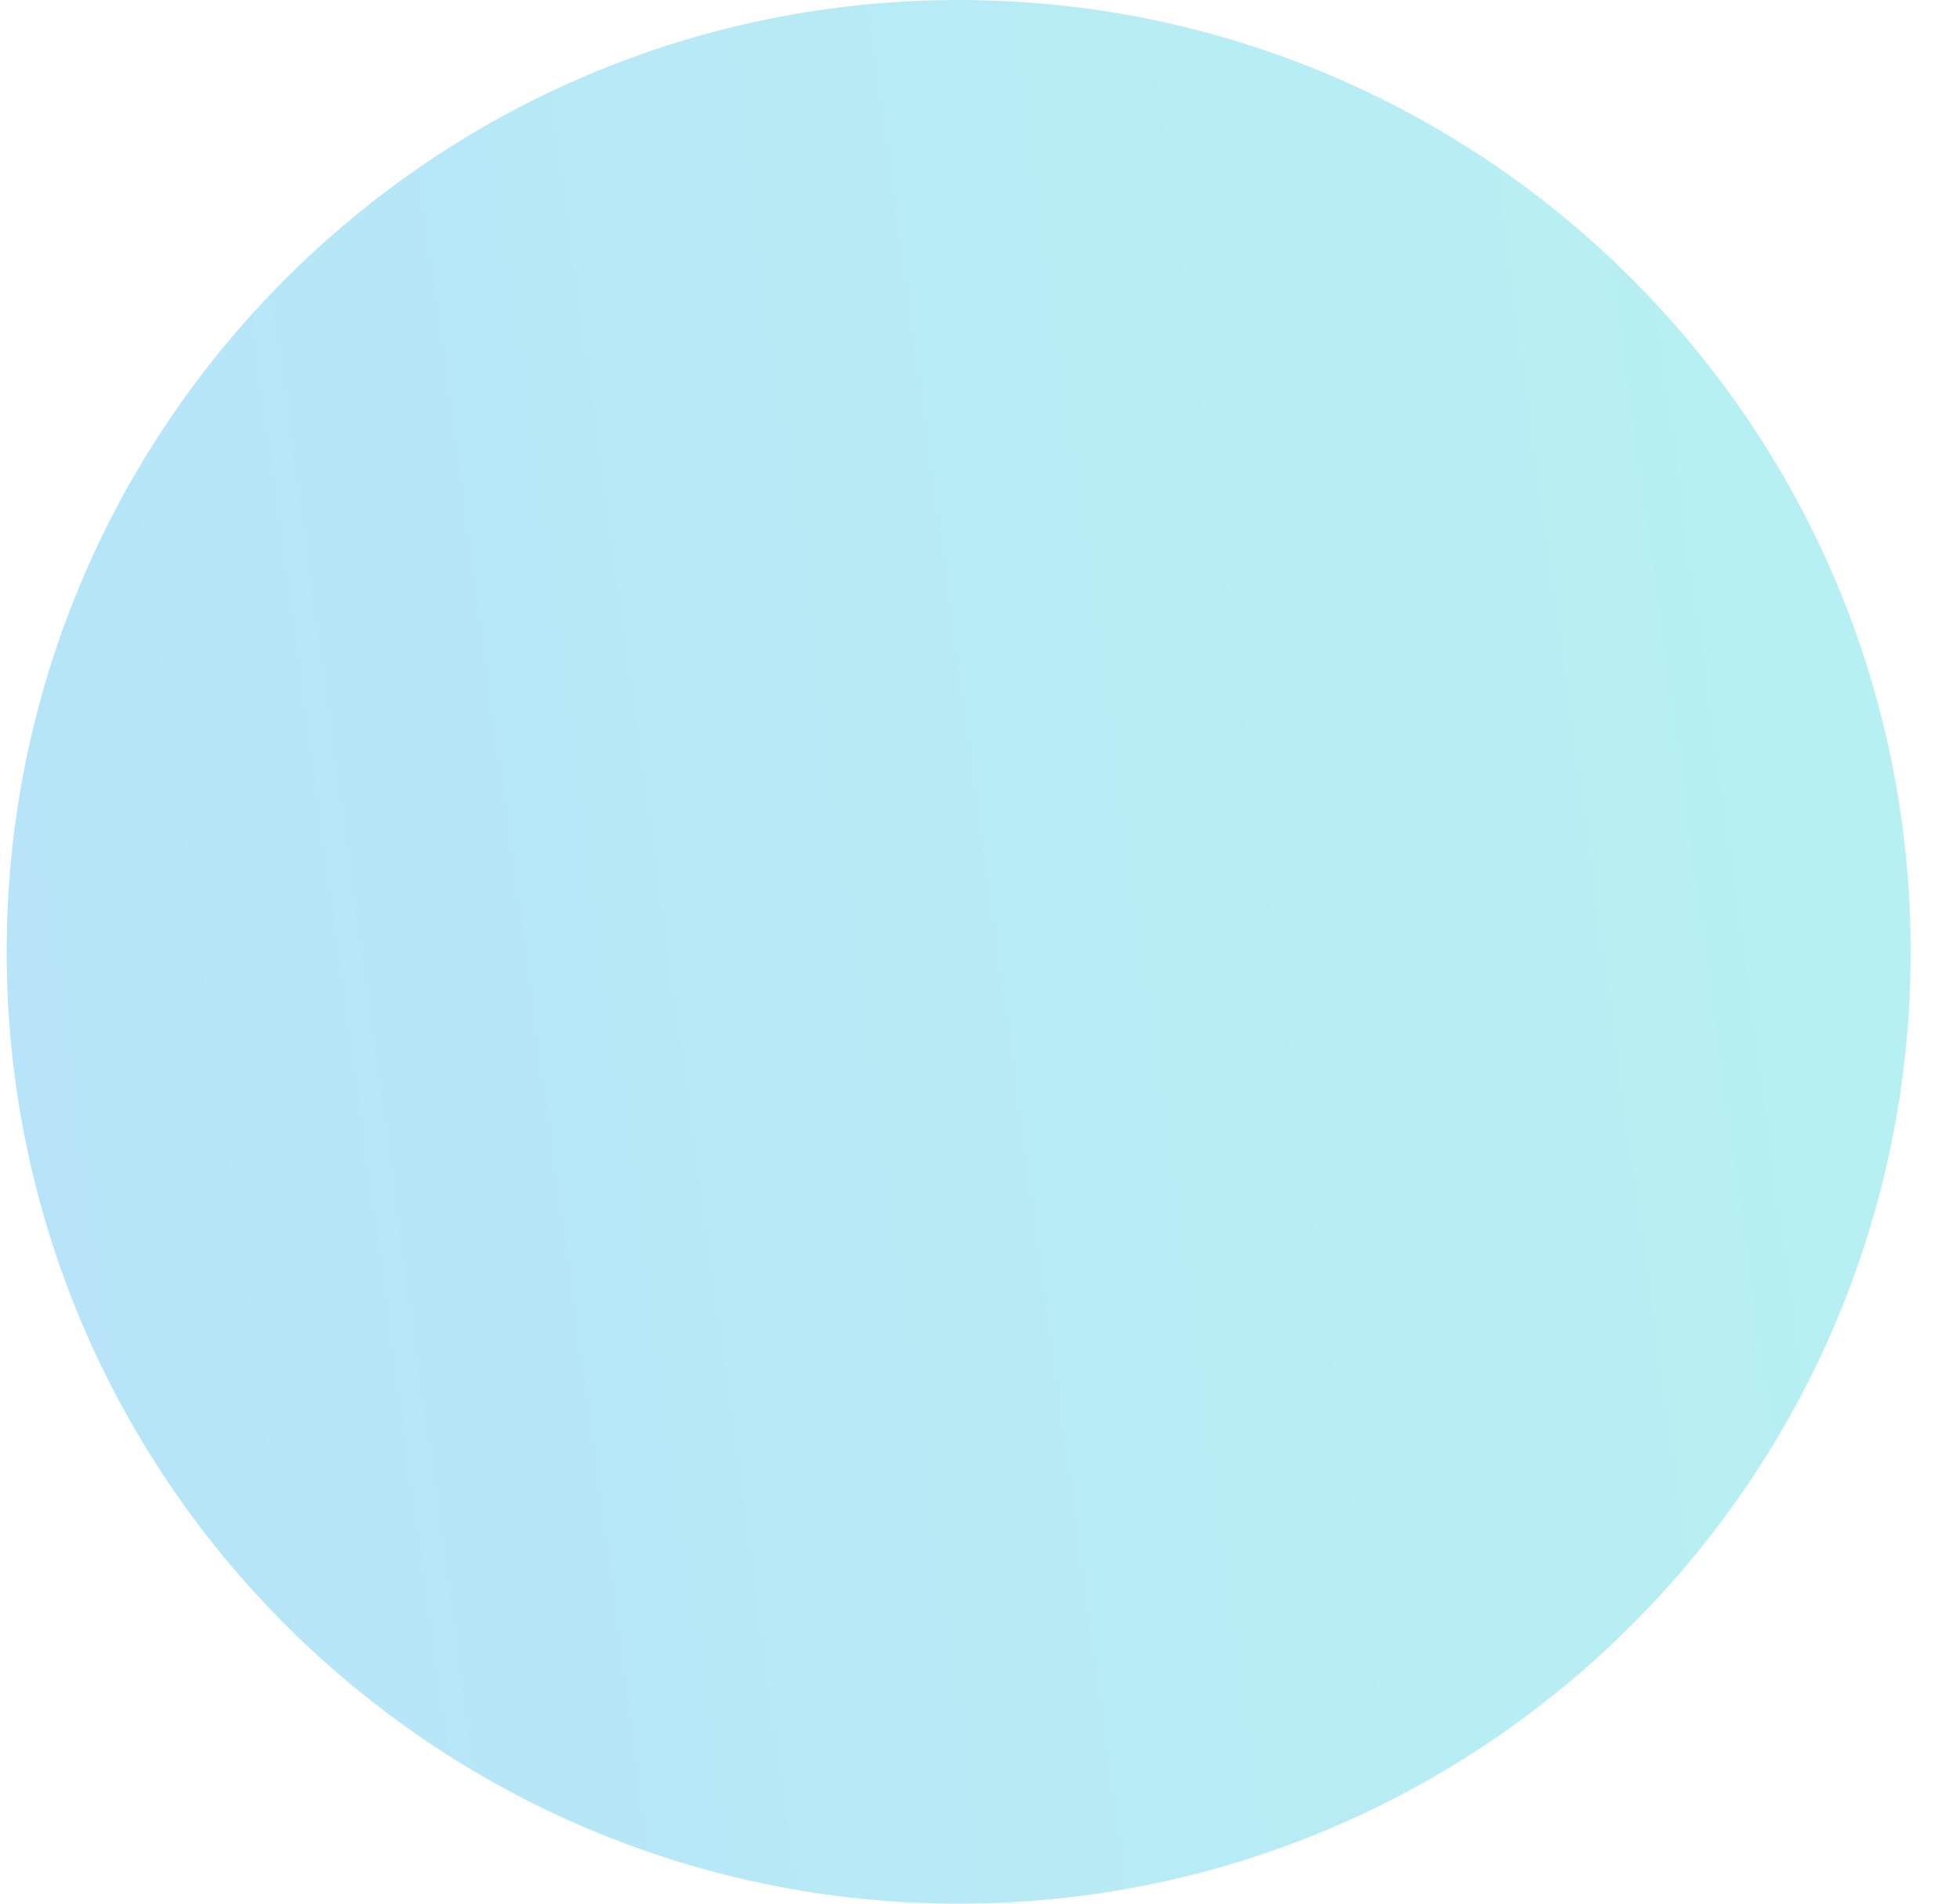
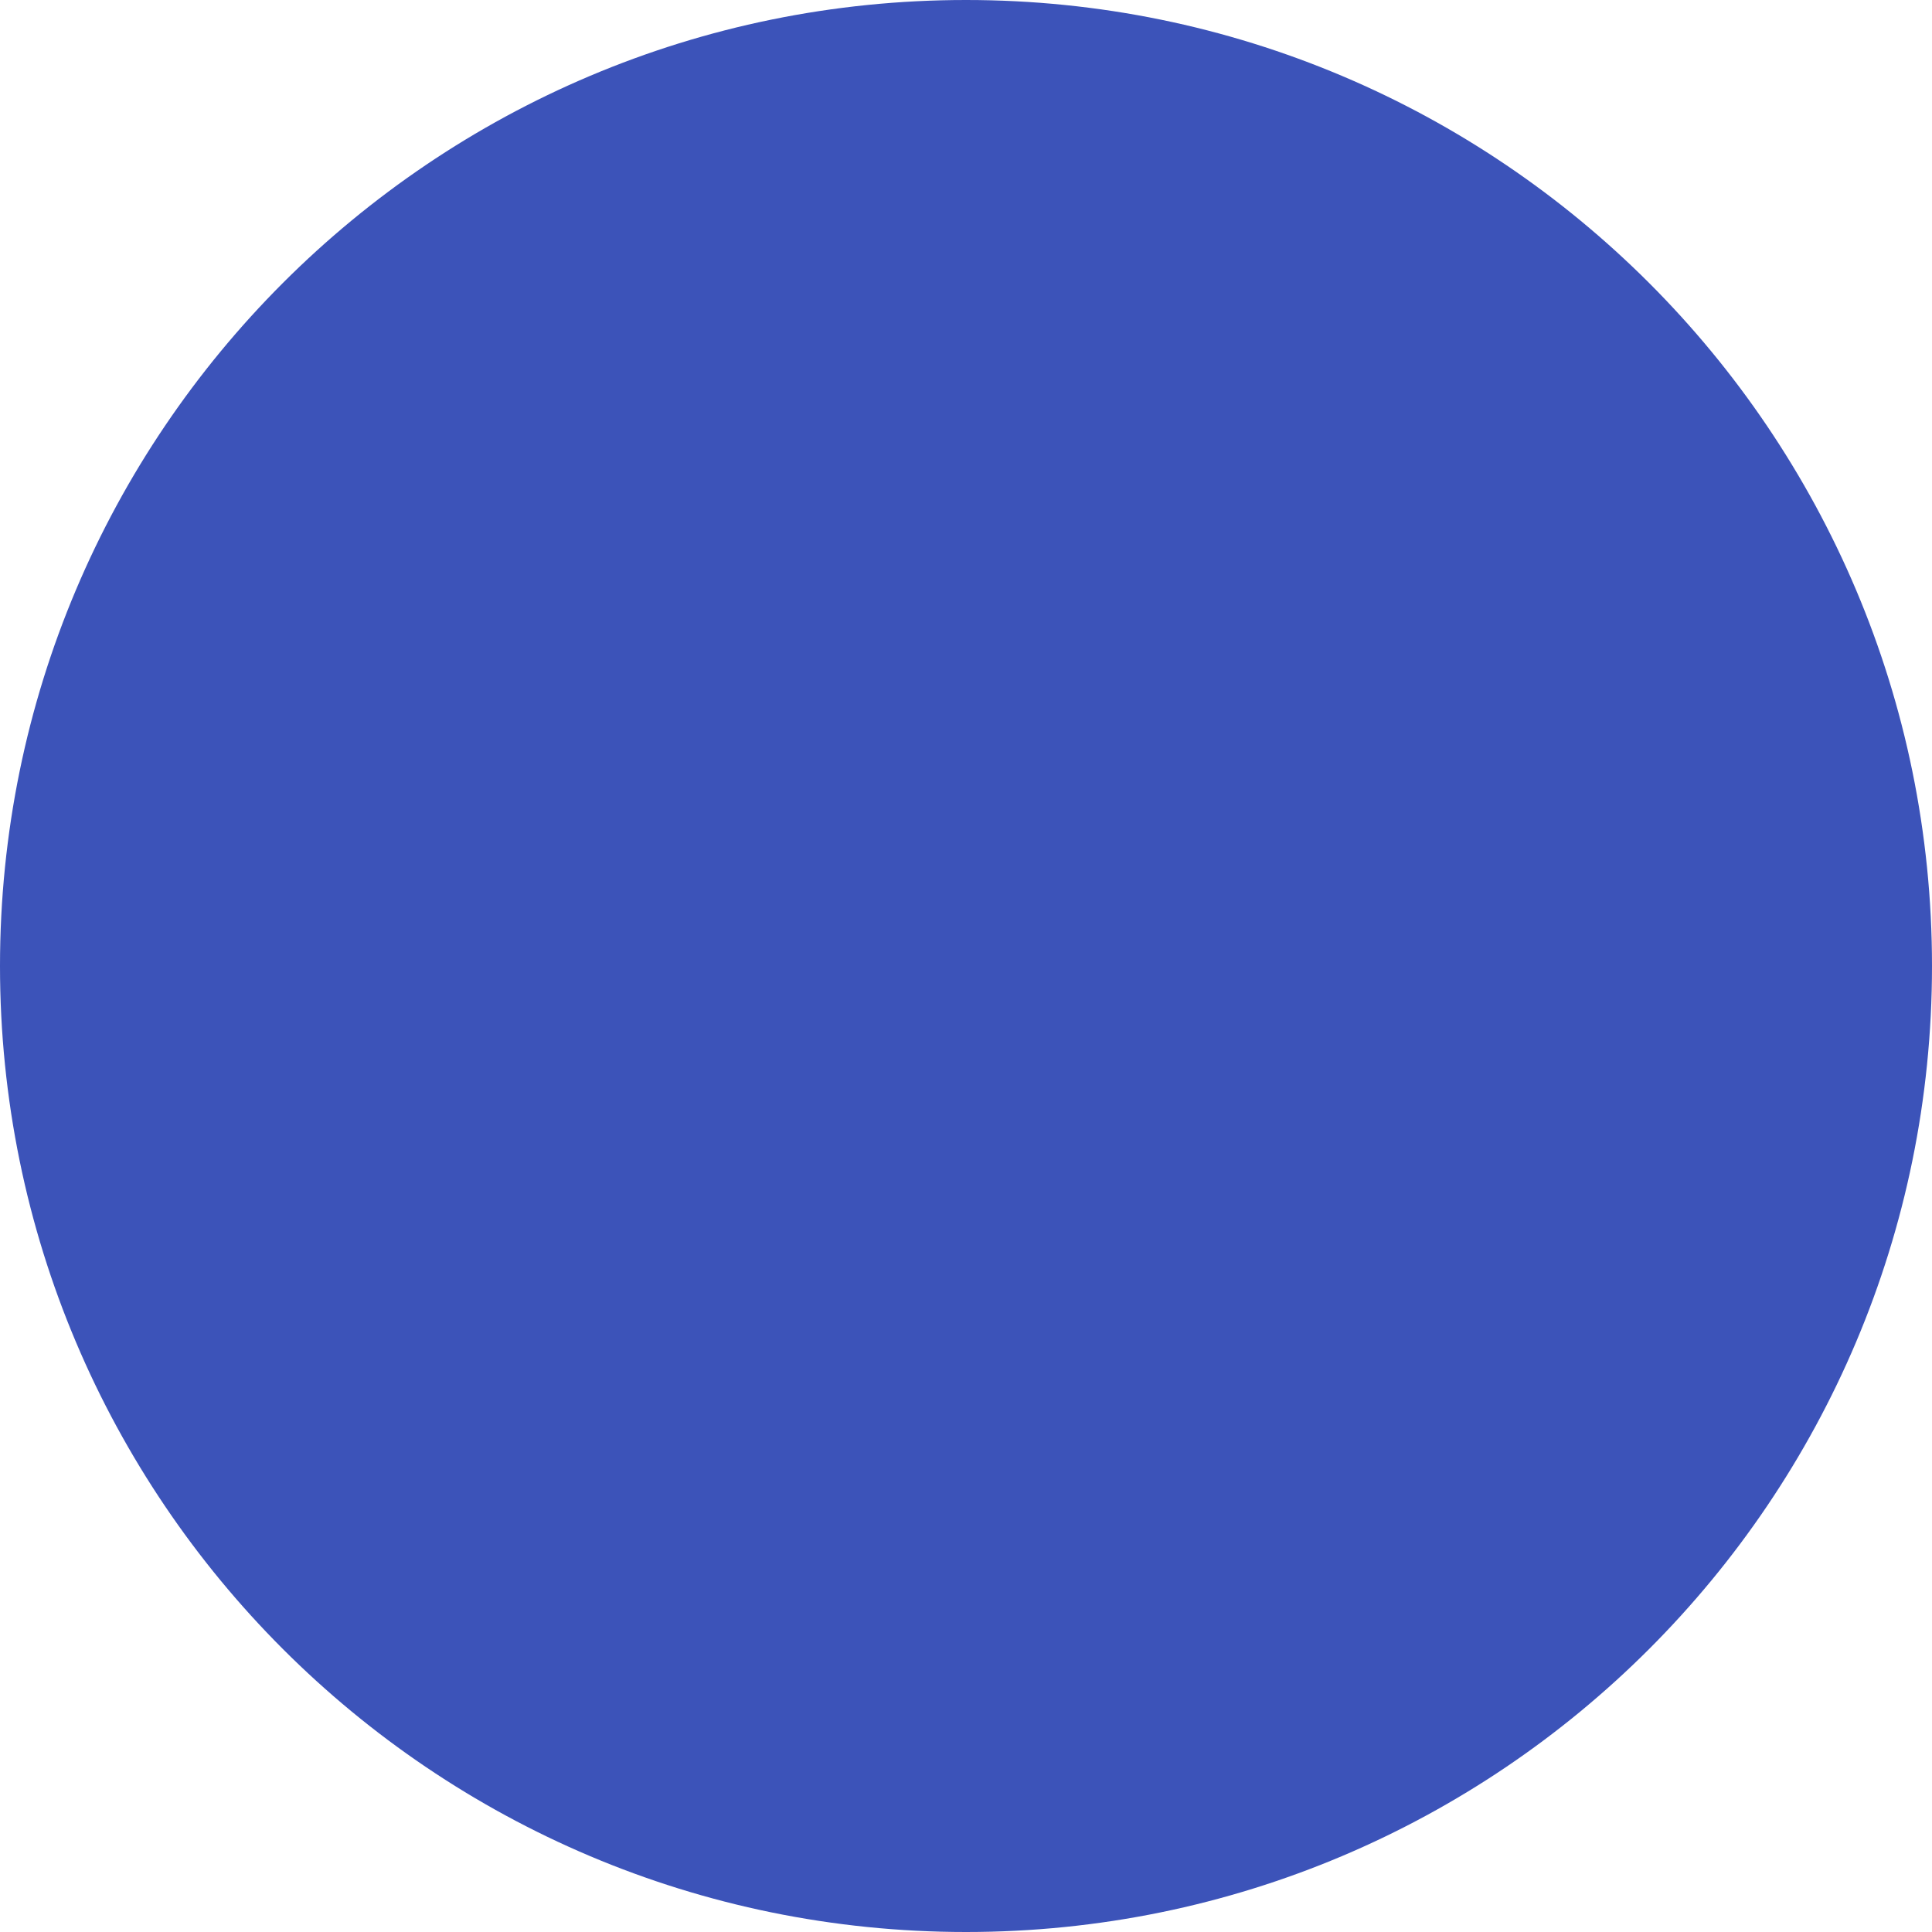
- <svg xmlns="http://www.w3.org/2000/svg" width="35" height="34" viewBox="0 0 35 34" fill="none">
-   <circle opacity="0.3" cx="17.119" cy="17" r="14.5" fill="url(#paint0_linear_42_1706)" stroke="url(#paint1_linear_42_1706)" stroke-width="5" />
+ <svg xmlns="http://www.w3.org/2000/svg" width="44" zoomAndPan="magnify" viewBox="0 0 33 33" height="44" preserveAspectRatio="xMidYMid meet" version="1.0">
  <defs>
-     <linearGradient id="paint0_linear_42_1706" x1="2.129" y1="34" x2="38.243" y2="29.047" gradientUnits="userSpaceOnUse">
-       <stop stop-color="#0EA5EA" />
-       <stop offset="1" stop-color="#0BD1D1" />
-     </linearGradient>
-     <linearGradient id="paint1_linear_42_1706" x1="2.129" y1="34" x2="38.243" y2="29.047" gradientUnits="userSpaceOnUse">
-       <stop stop-color="#0EA5EA" />
-       <stop offset="1" stop-color="#0BD1D1" />
-     </linearGradient>
+     <clipPath id="277cc901a4">
+       <path d="M 16.5 0 C 7.387 0 0 7.387 0 16.5 C 0 25.613 7.387 33 16.5 33 C 25.613 33 33 25.613 33 16.5 C 33 7.387 25.613 0 16.5 0 Z M 16.5 0 " clip-rule="nonzero" />
+     </clipPath>
  </defs>
+   <g clip-path="url(#277cc901a4)">
+     <rect x="-3.3" width="39.6" fill="#3c53b9" y="-3.3" height="39.6" fill-opacity="1" />
+   </g>
</svg>
